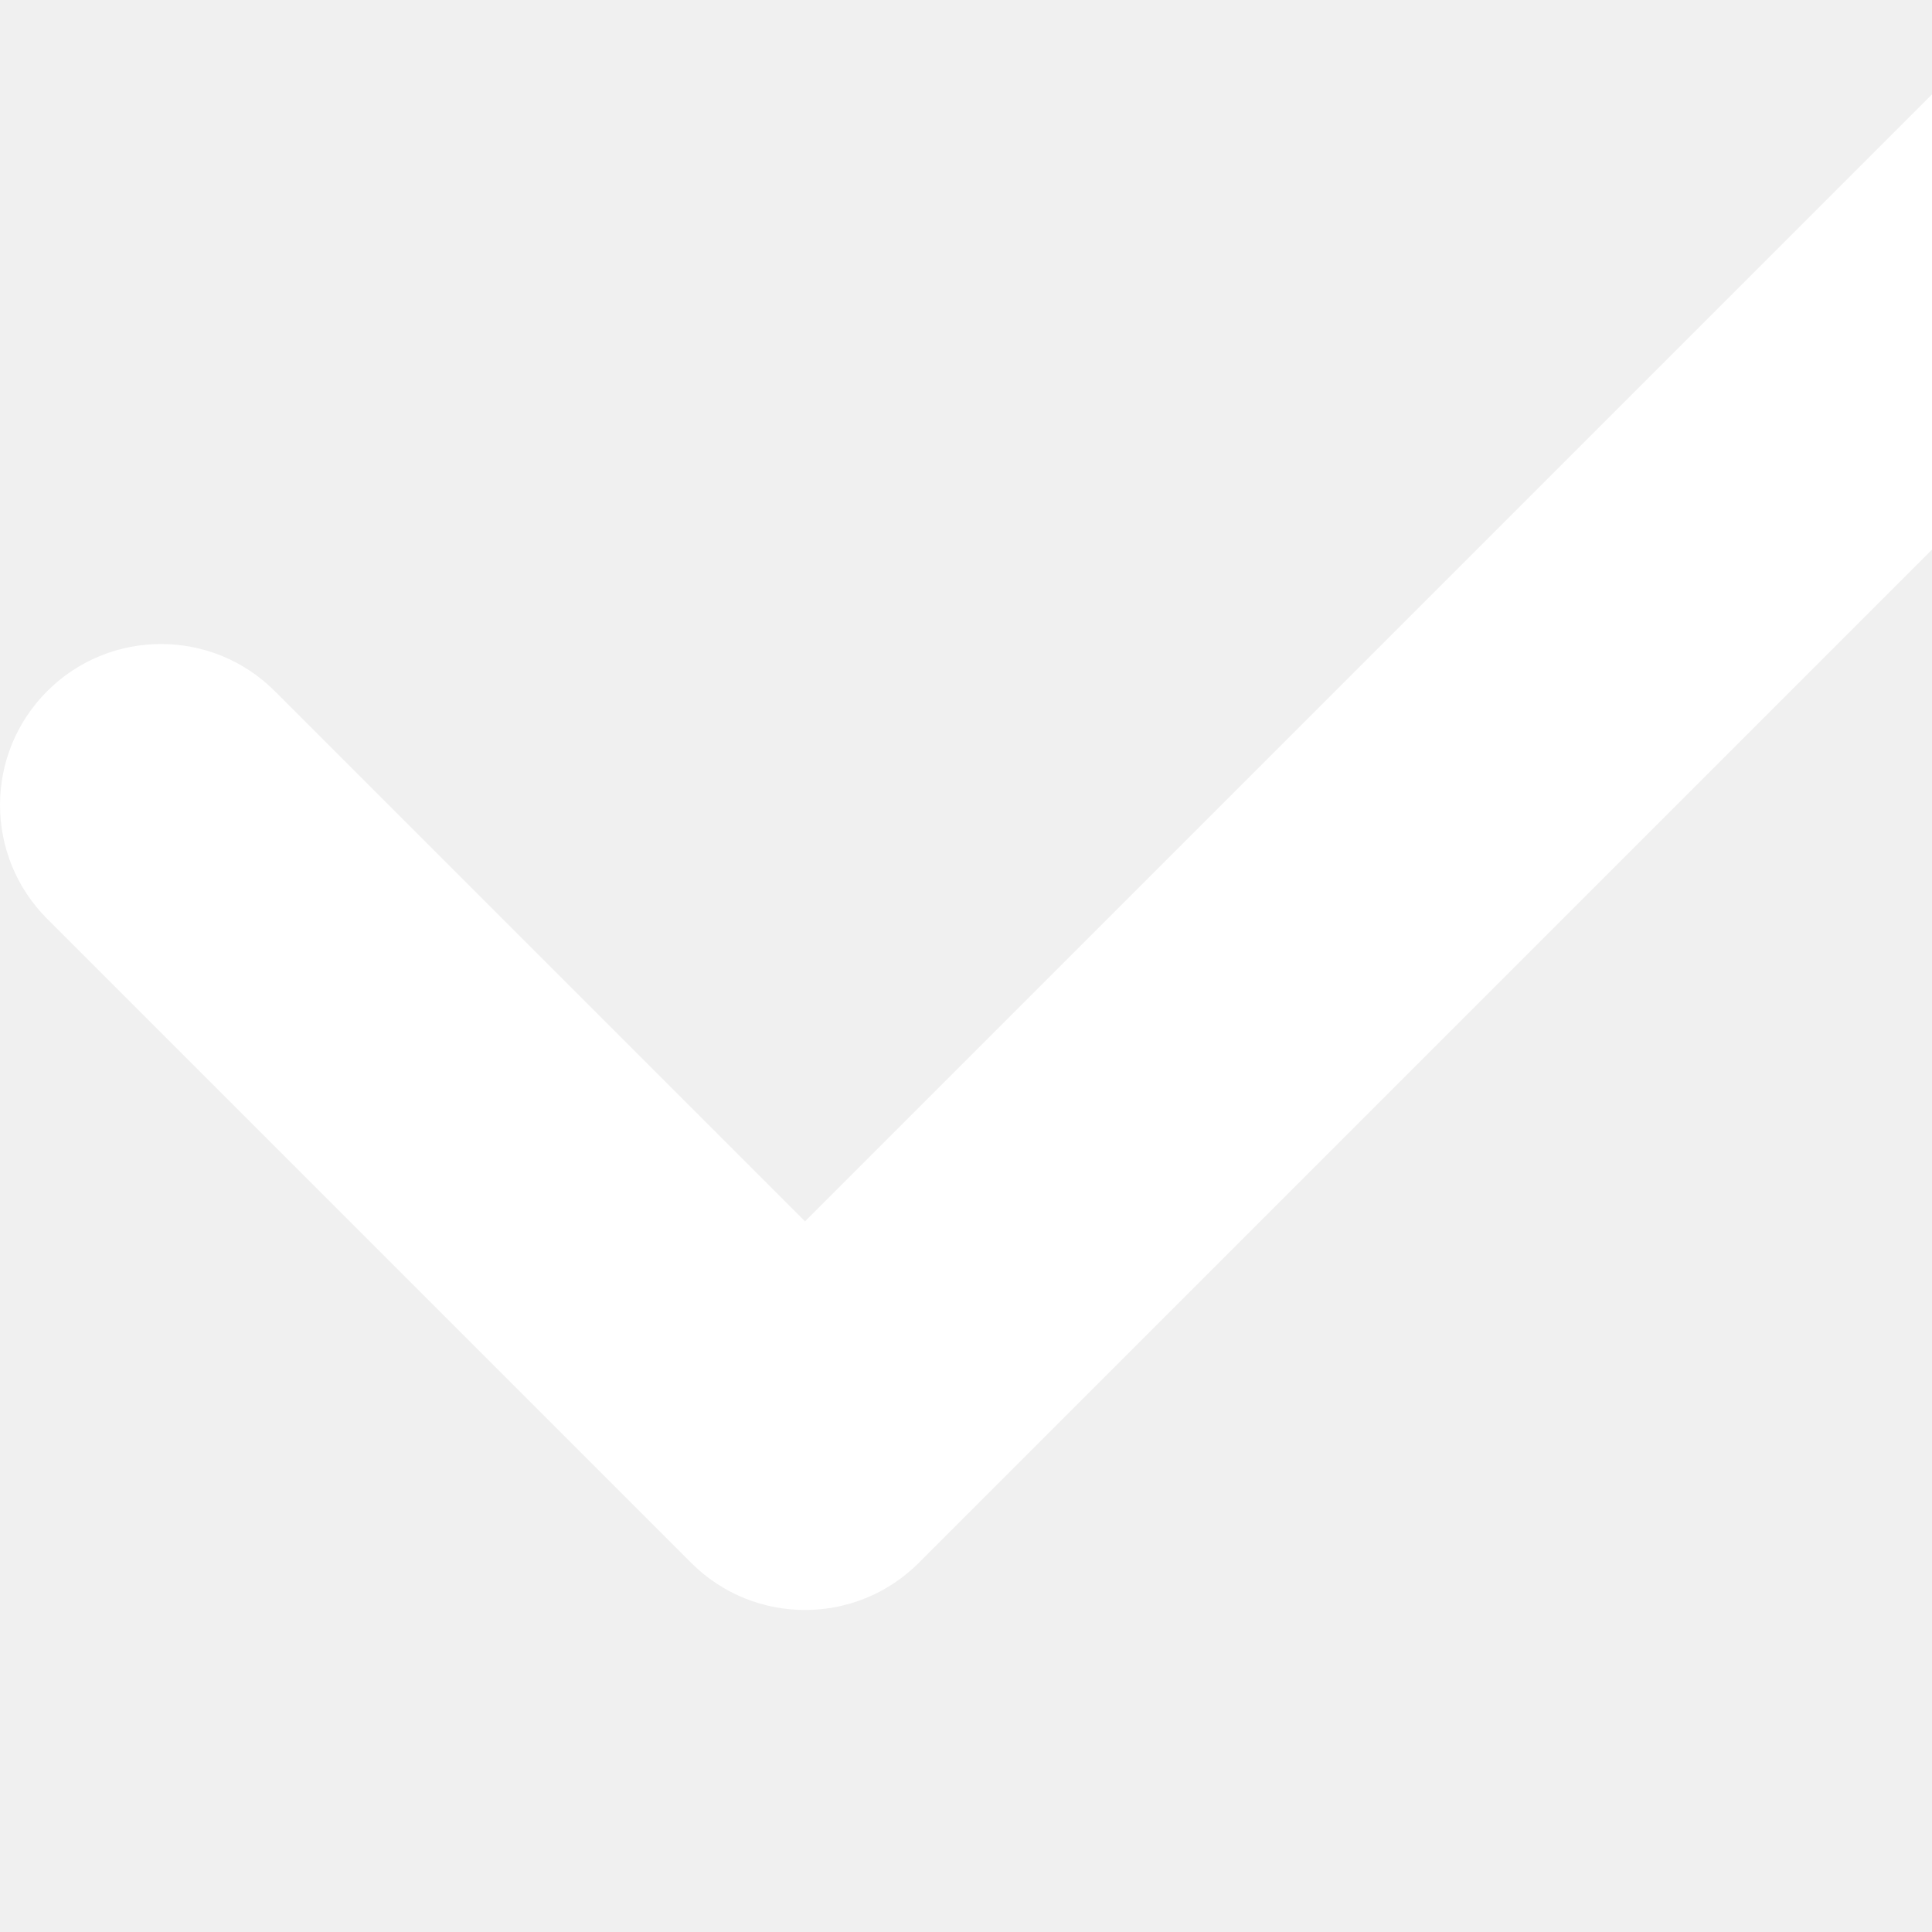
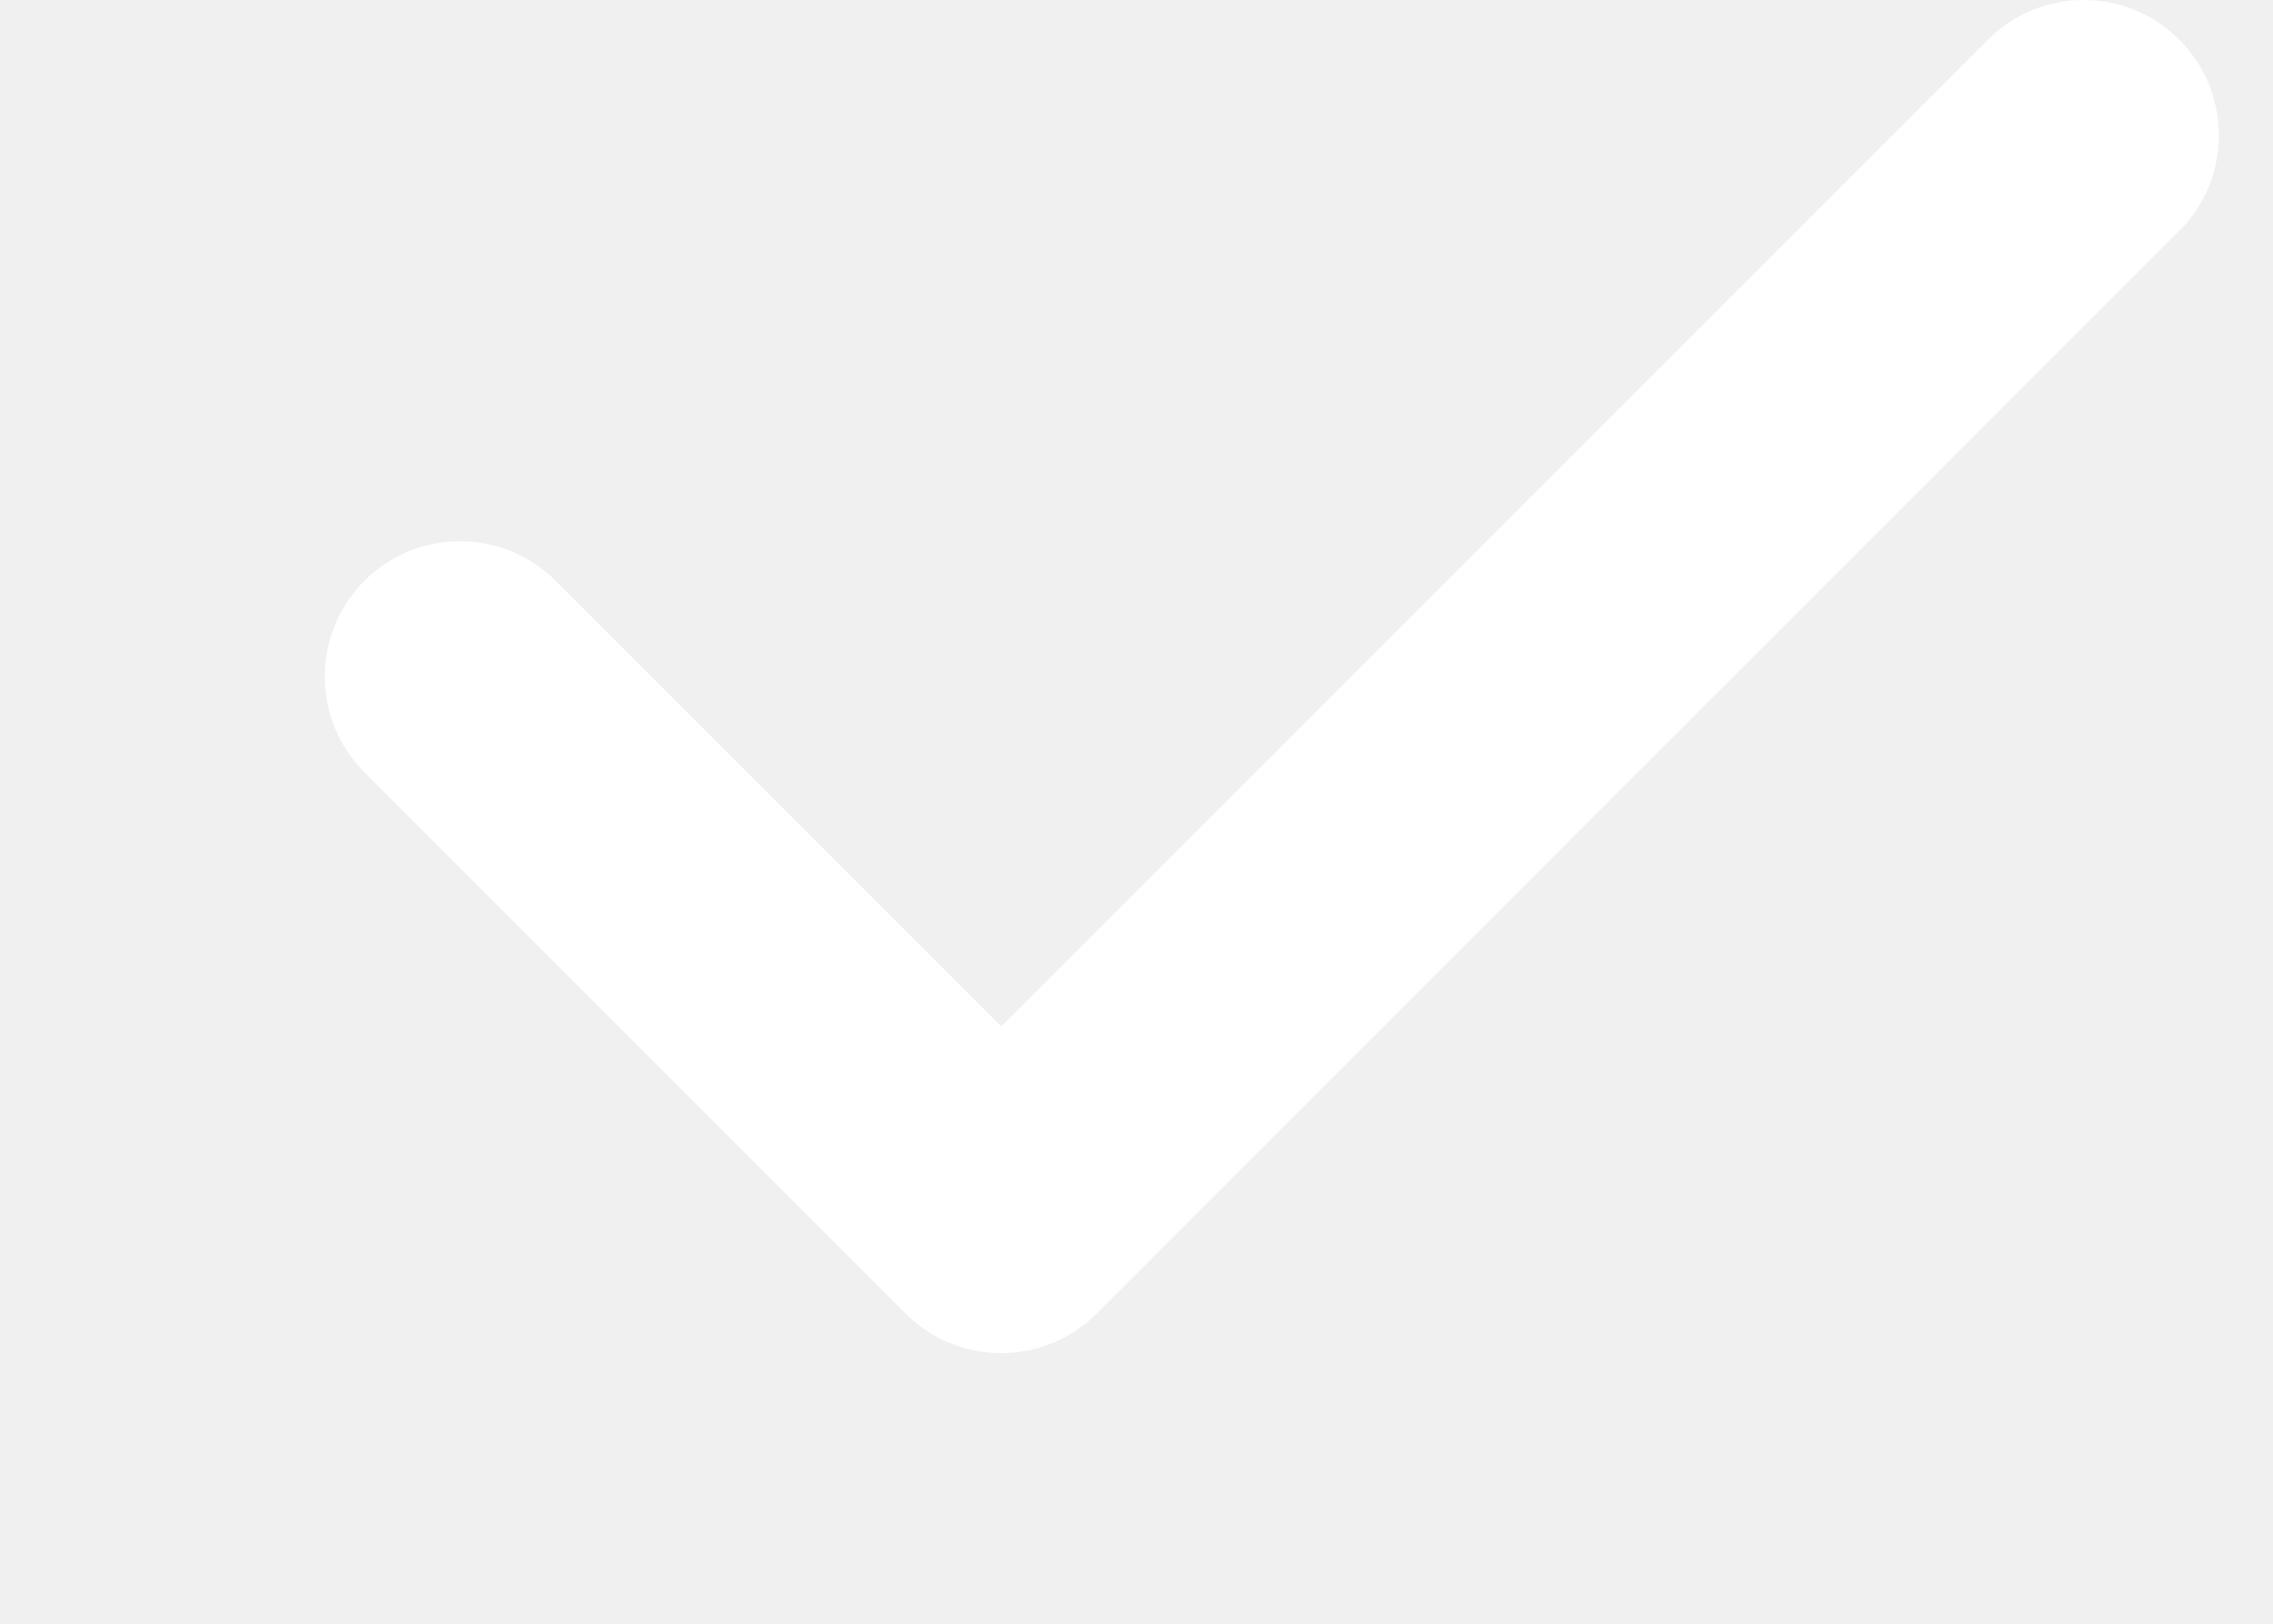
- <svg xmlns="http://www.w3.org/2000/svg" width="24px" height="24px" viewBox="0 0 24 24" version="1.1">
+ <svg xmlns="http://www.w3.org/2000/svg" width="28px" height="20px" viewBox="0 0 24 24" version="1.1">
  <defs />
  <path d="M3.414,8.586 C2.633,7.805 1.367,7.805 0.586,8.586 C-0.195,9.367 -0.195,10.633 0.586,11.414 L8.586,19.414 C9.367,20.195 10.633,20.195 11.414,19.414 L27.414,3.414 C28.195,2.633 28.195,1.367 27.414,0.586 C26.633,-0.195 25.367,-0.195 24.586,0.586 L10,15.172 L3.414,8.586 Z" fill="#ffffff" />
</svg>
